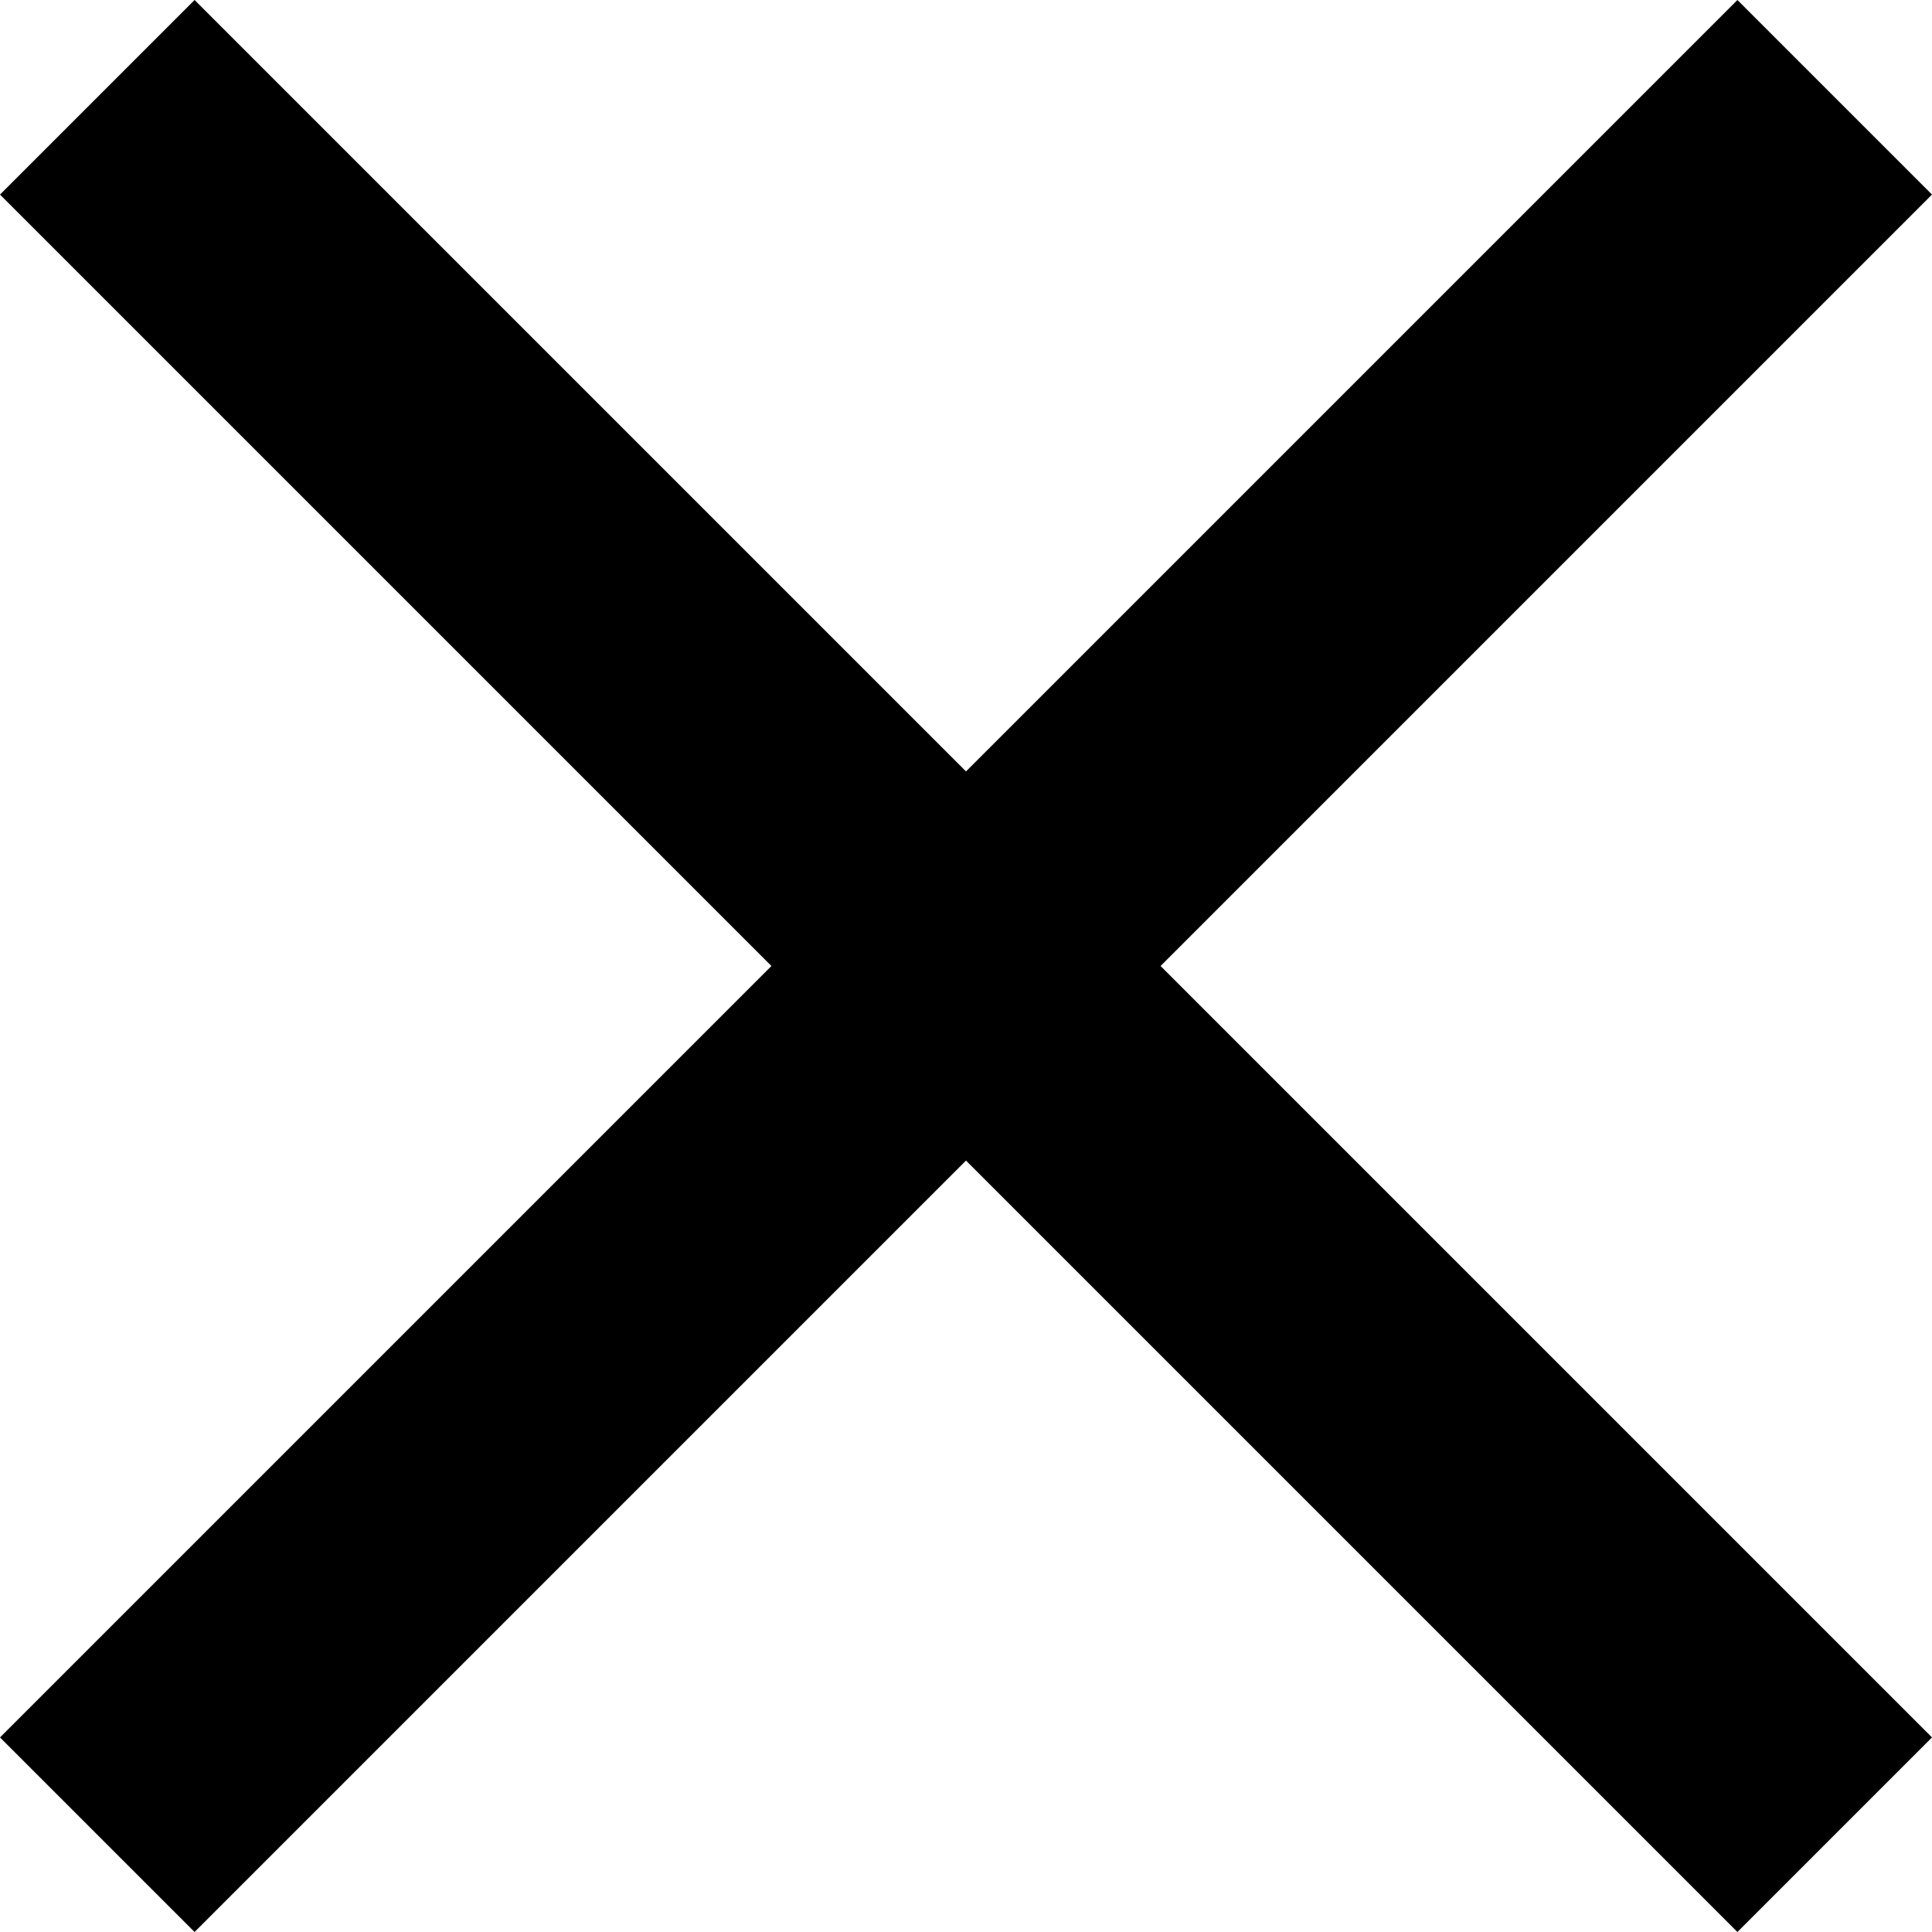
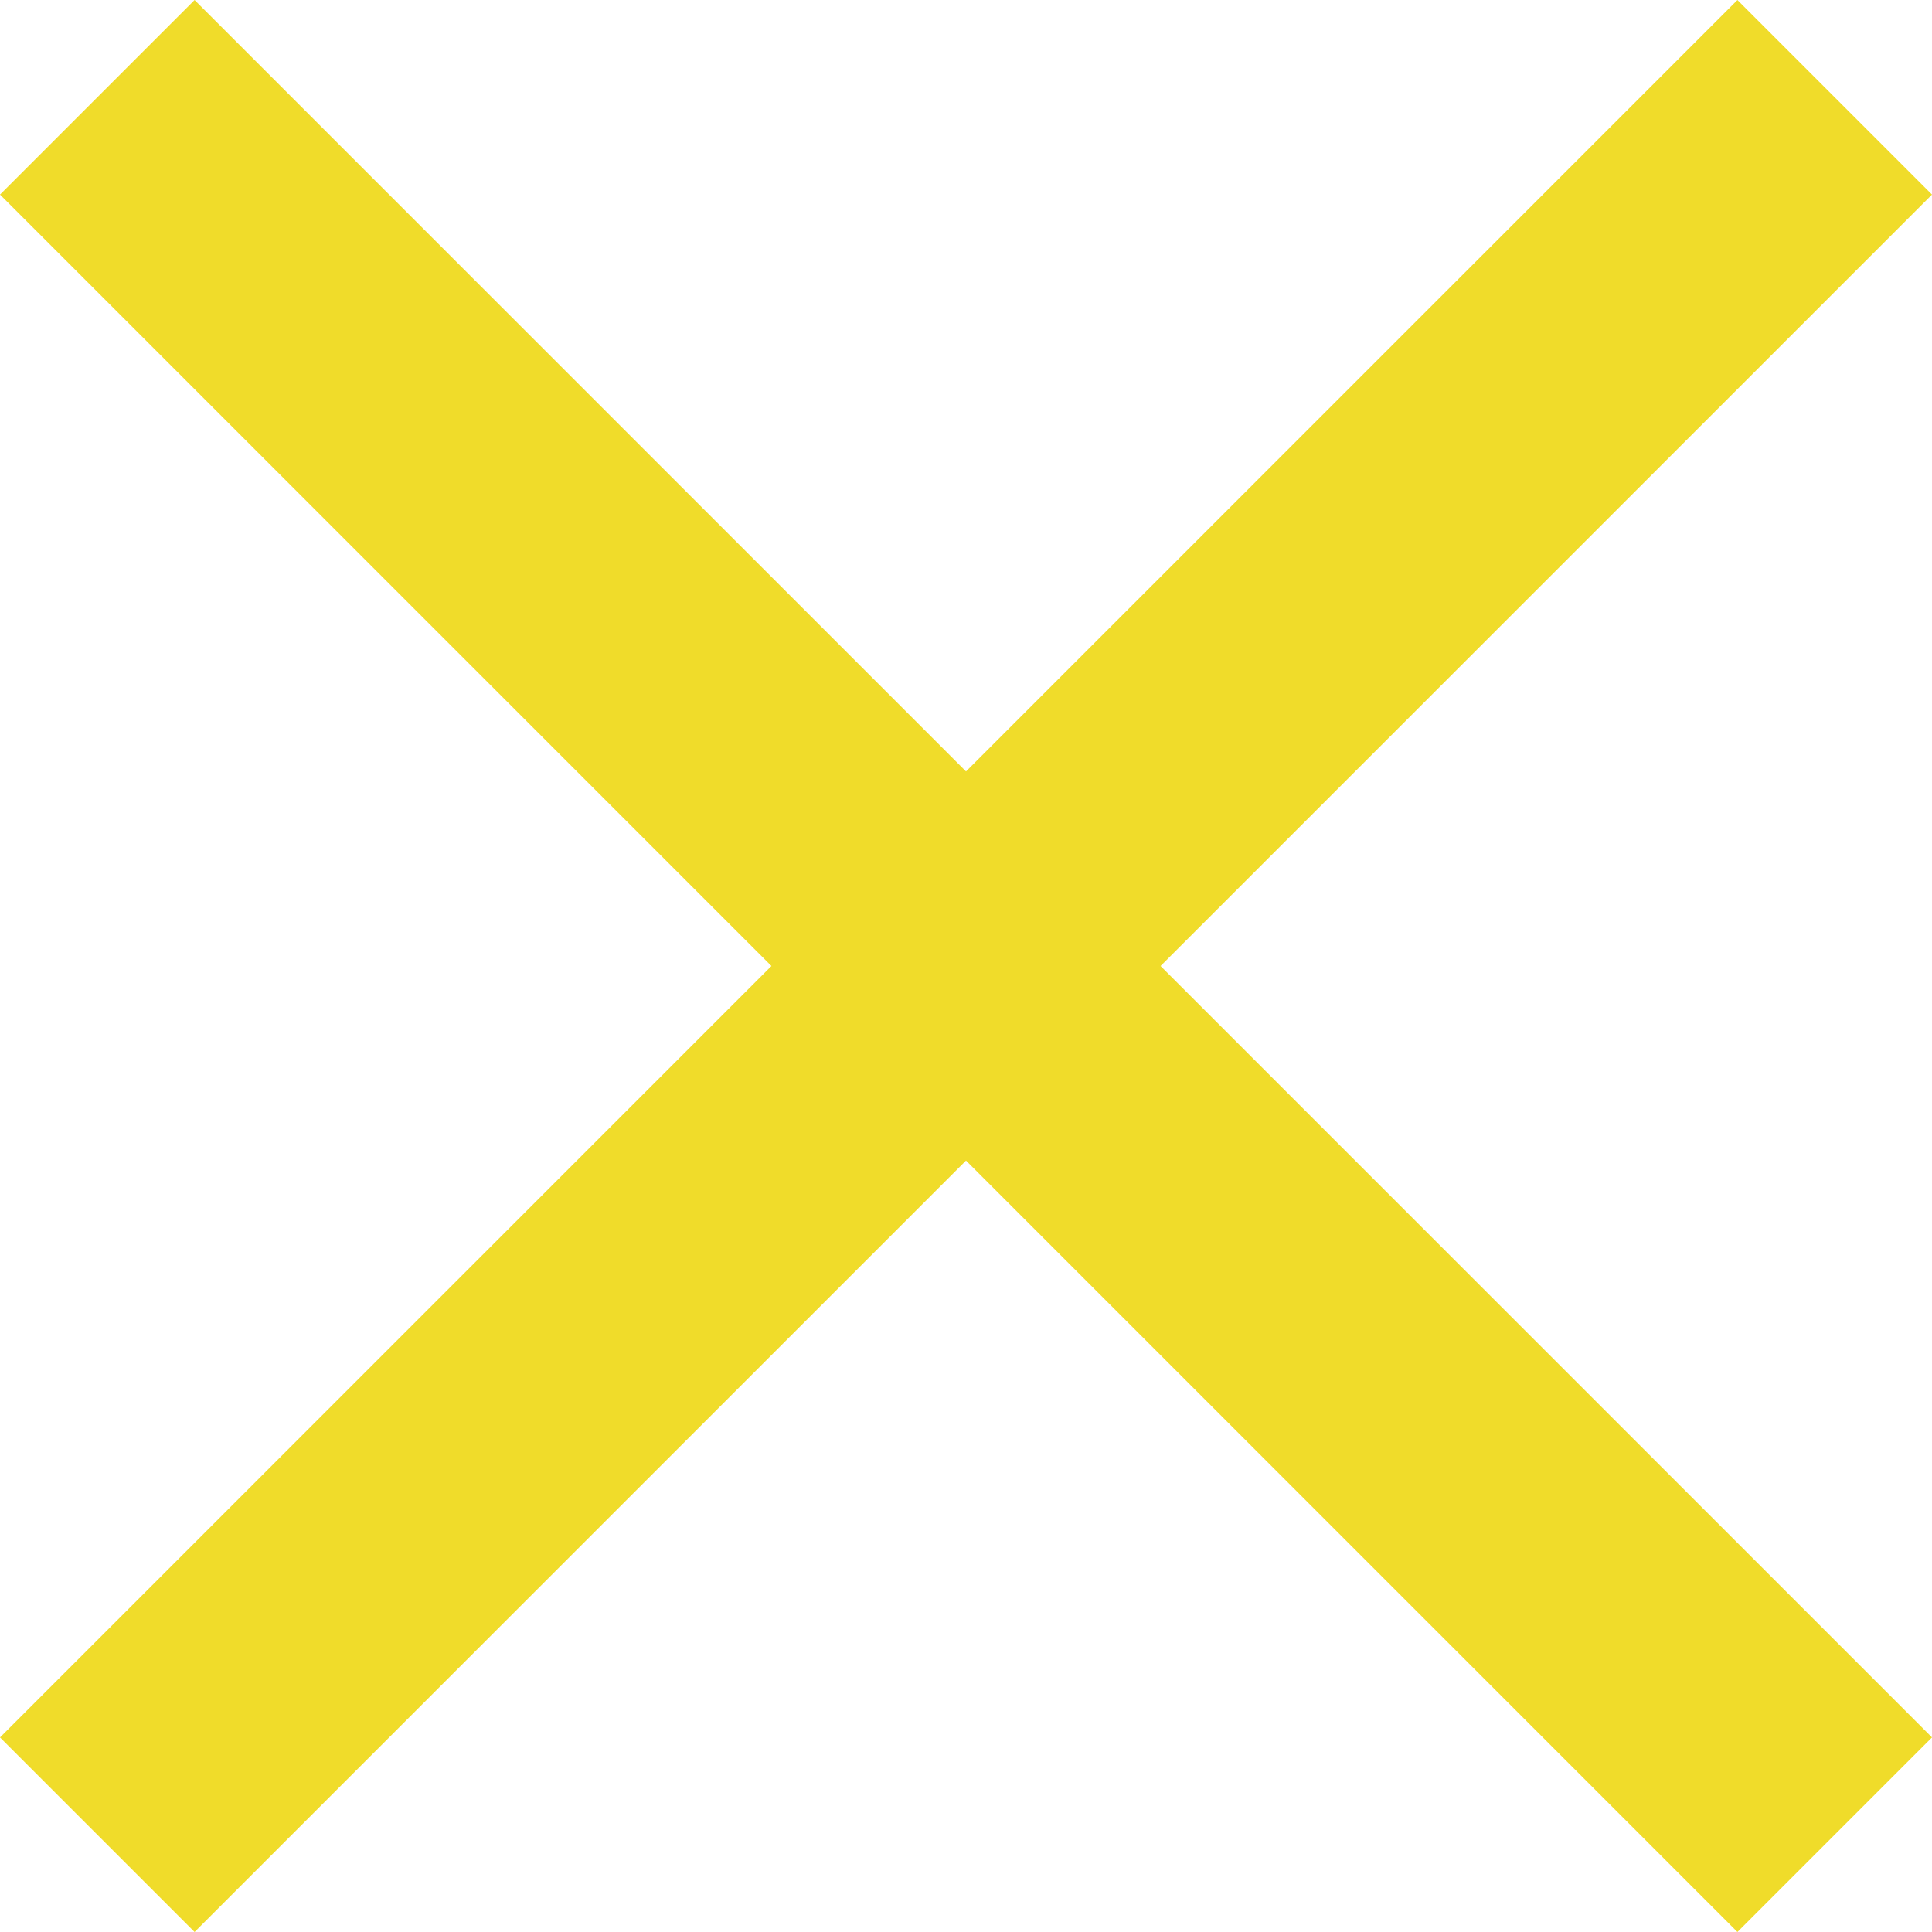
<svg xmlns="http://www.w3.org/2000/svg" width="14" height="14" viewBox="0 0 14 14" fill="none">
-   <path d="M14 1.41L12.59 0L7 5.59L1.41 0L0 1.41L5.59 7L0 12.59L1.41 14L7 8.41L12.59 14L14 12.59L8.41 7L14 1.41Z" fill="black" />
+   <path d="M14 1.41L12.59 0L7 5.59L1.41 0L0 1.41L5.59 7L0 12.59L1.41 14L7 8.41L12.59 14L14 12.59L8.41 7L14 1.41Z" fill="#f0dc2a" />
</svg>
